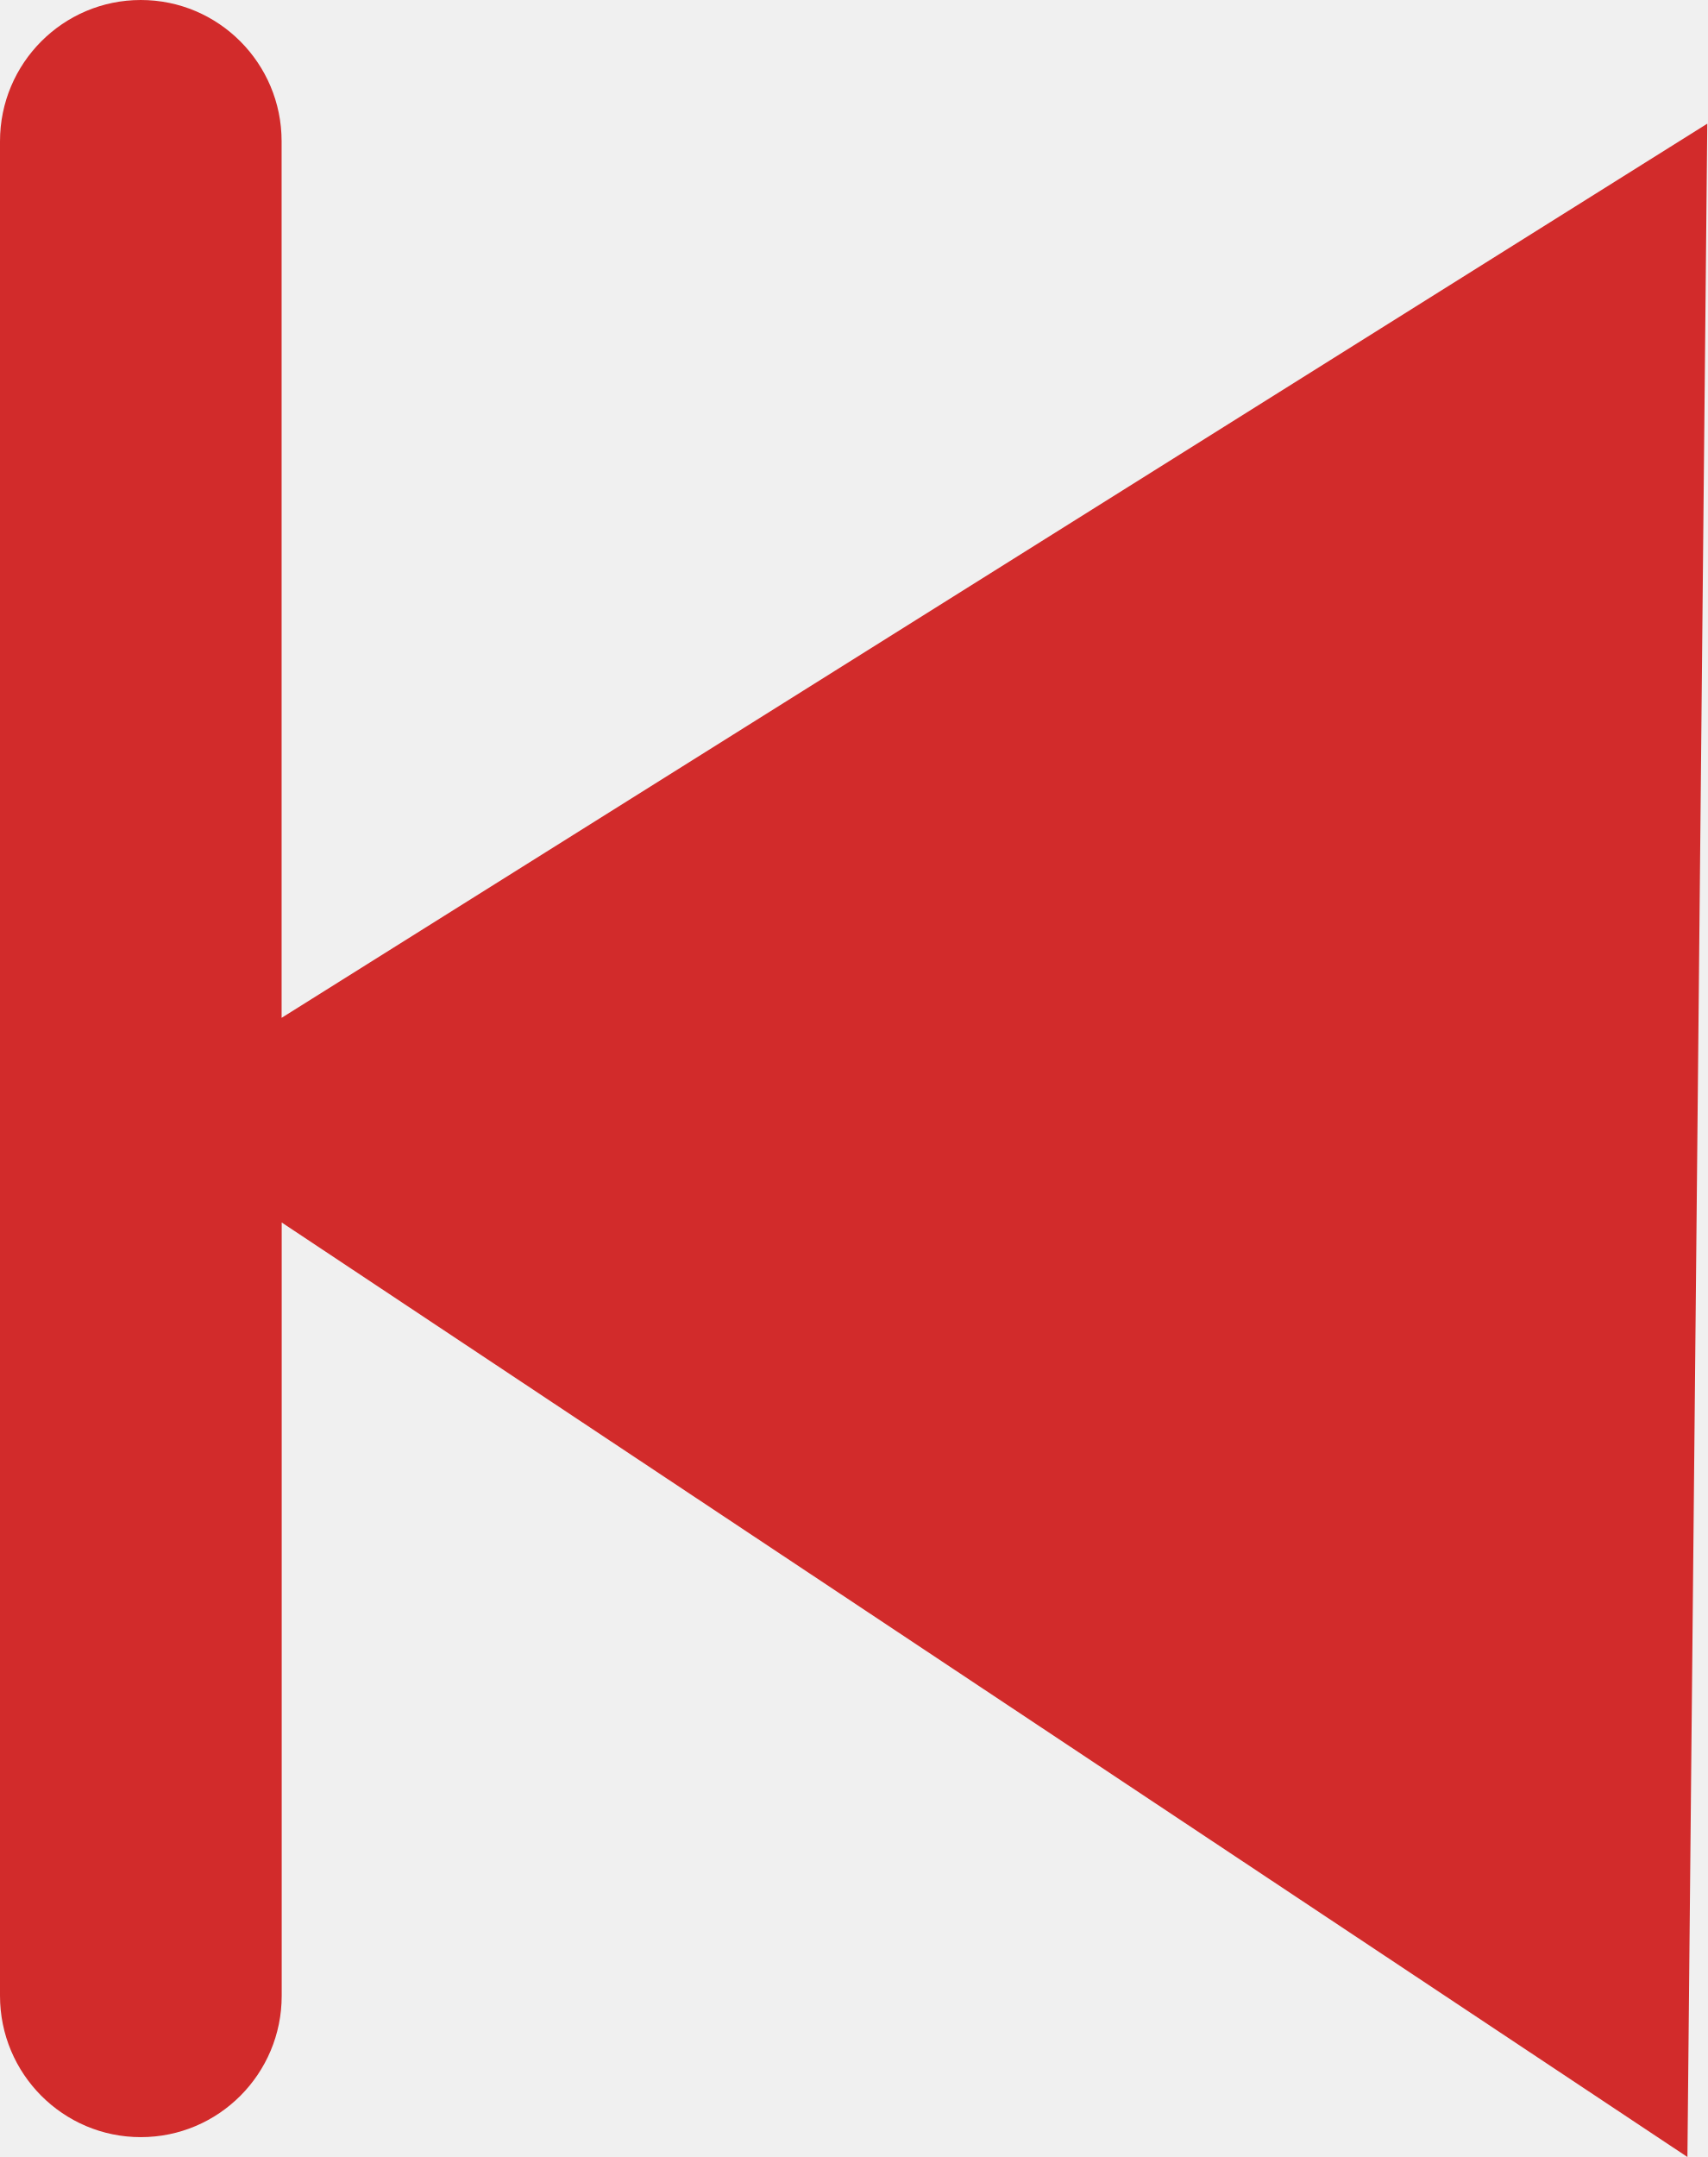
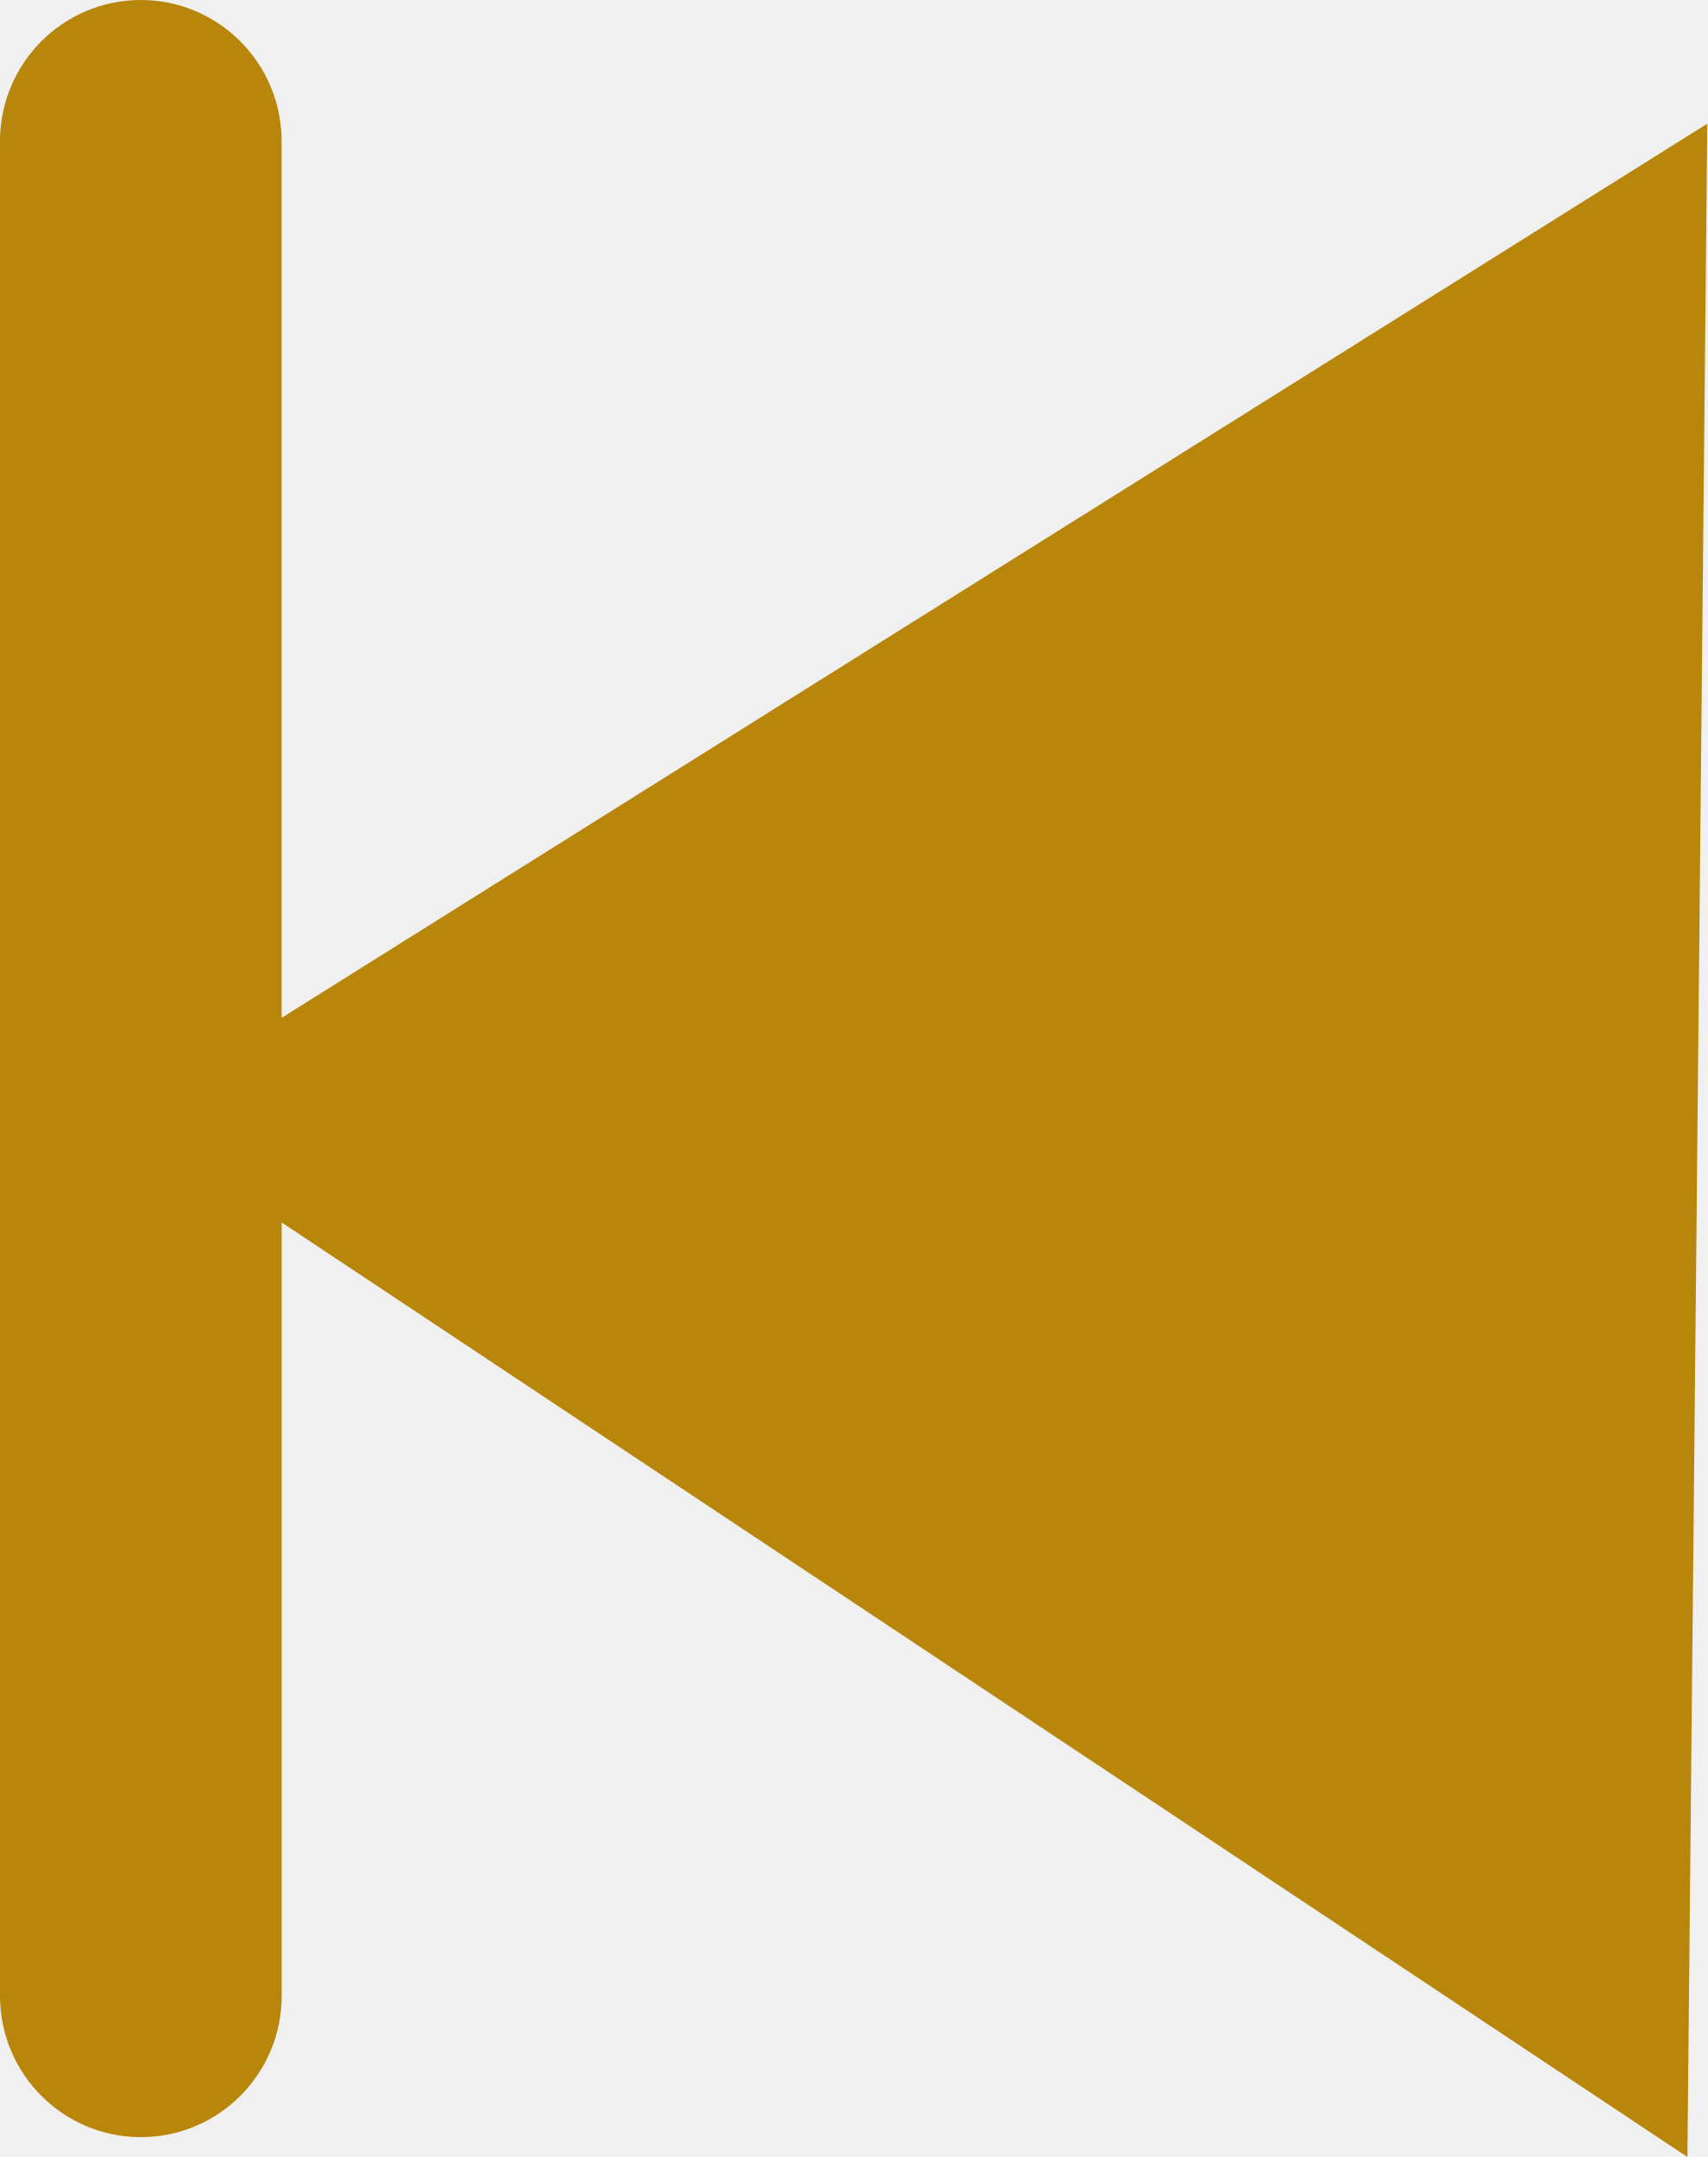
<svg xmlns="http://www.w3.org/2000/svg" width="19" height="24" viewBox="0 0 19 24" fill="none">
  <g clip-path="url(#clip0_40_524)">
-     <path d="M19 1.376L3.134 11.325V1.572C3.134 0.704 2.432 0 1.567 0C0.702 0 0 0.704 0 1.572V22.206C0 23.074 0.701 23.779 1.567 23.779C2.433 23.779 3.135 23.075 3.135 22.206V13.602L18.779 24L19 1.376Z" fill="#D22B2B" />
+     <path d="M19 1.376L3.134 11.325V1.572C3.134 0.704 2.432 0 1.567 0C0.702 0 0 0.704 0 1.572V22.206C0 23.074 0.701 23.779 1.567 23.779C2.433 23.779 3.135 23.075 3.135 22.206V13.602L18.779 24L19 1.376Z" fill="#B8860B" />
  </g>
  <defs>
    <clipPath id="clip0_40_524">
      <rect width="19" height="24" fill="white" />
    </clipPath>
  </defs>
</svg>
